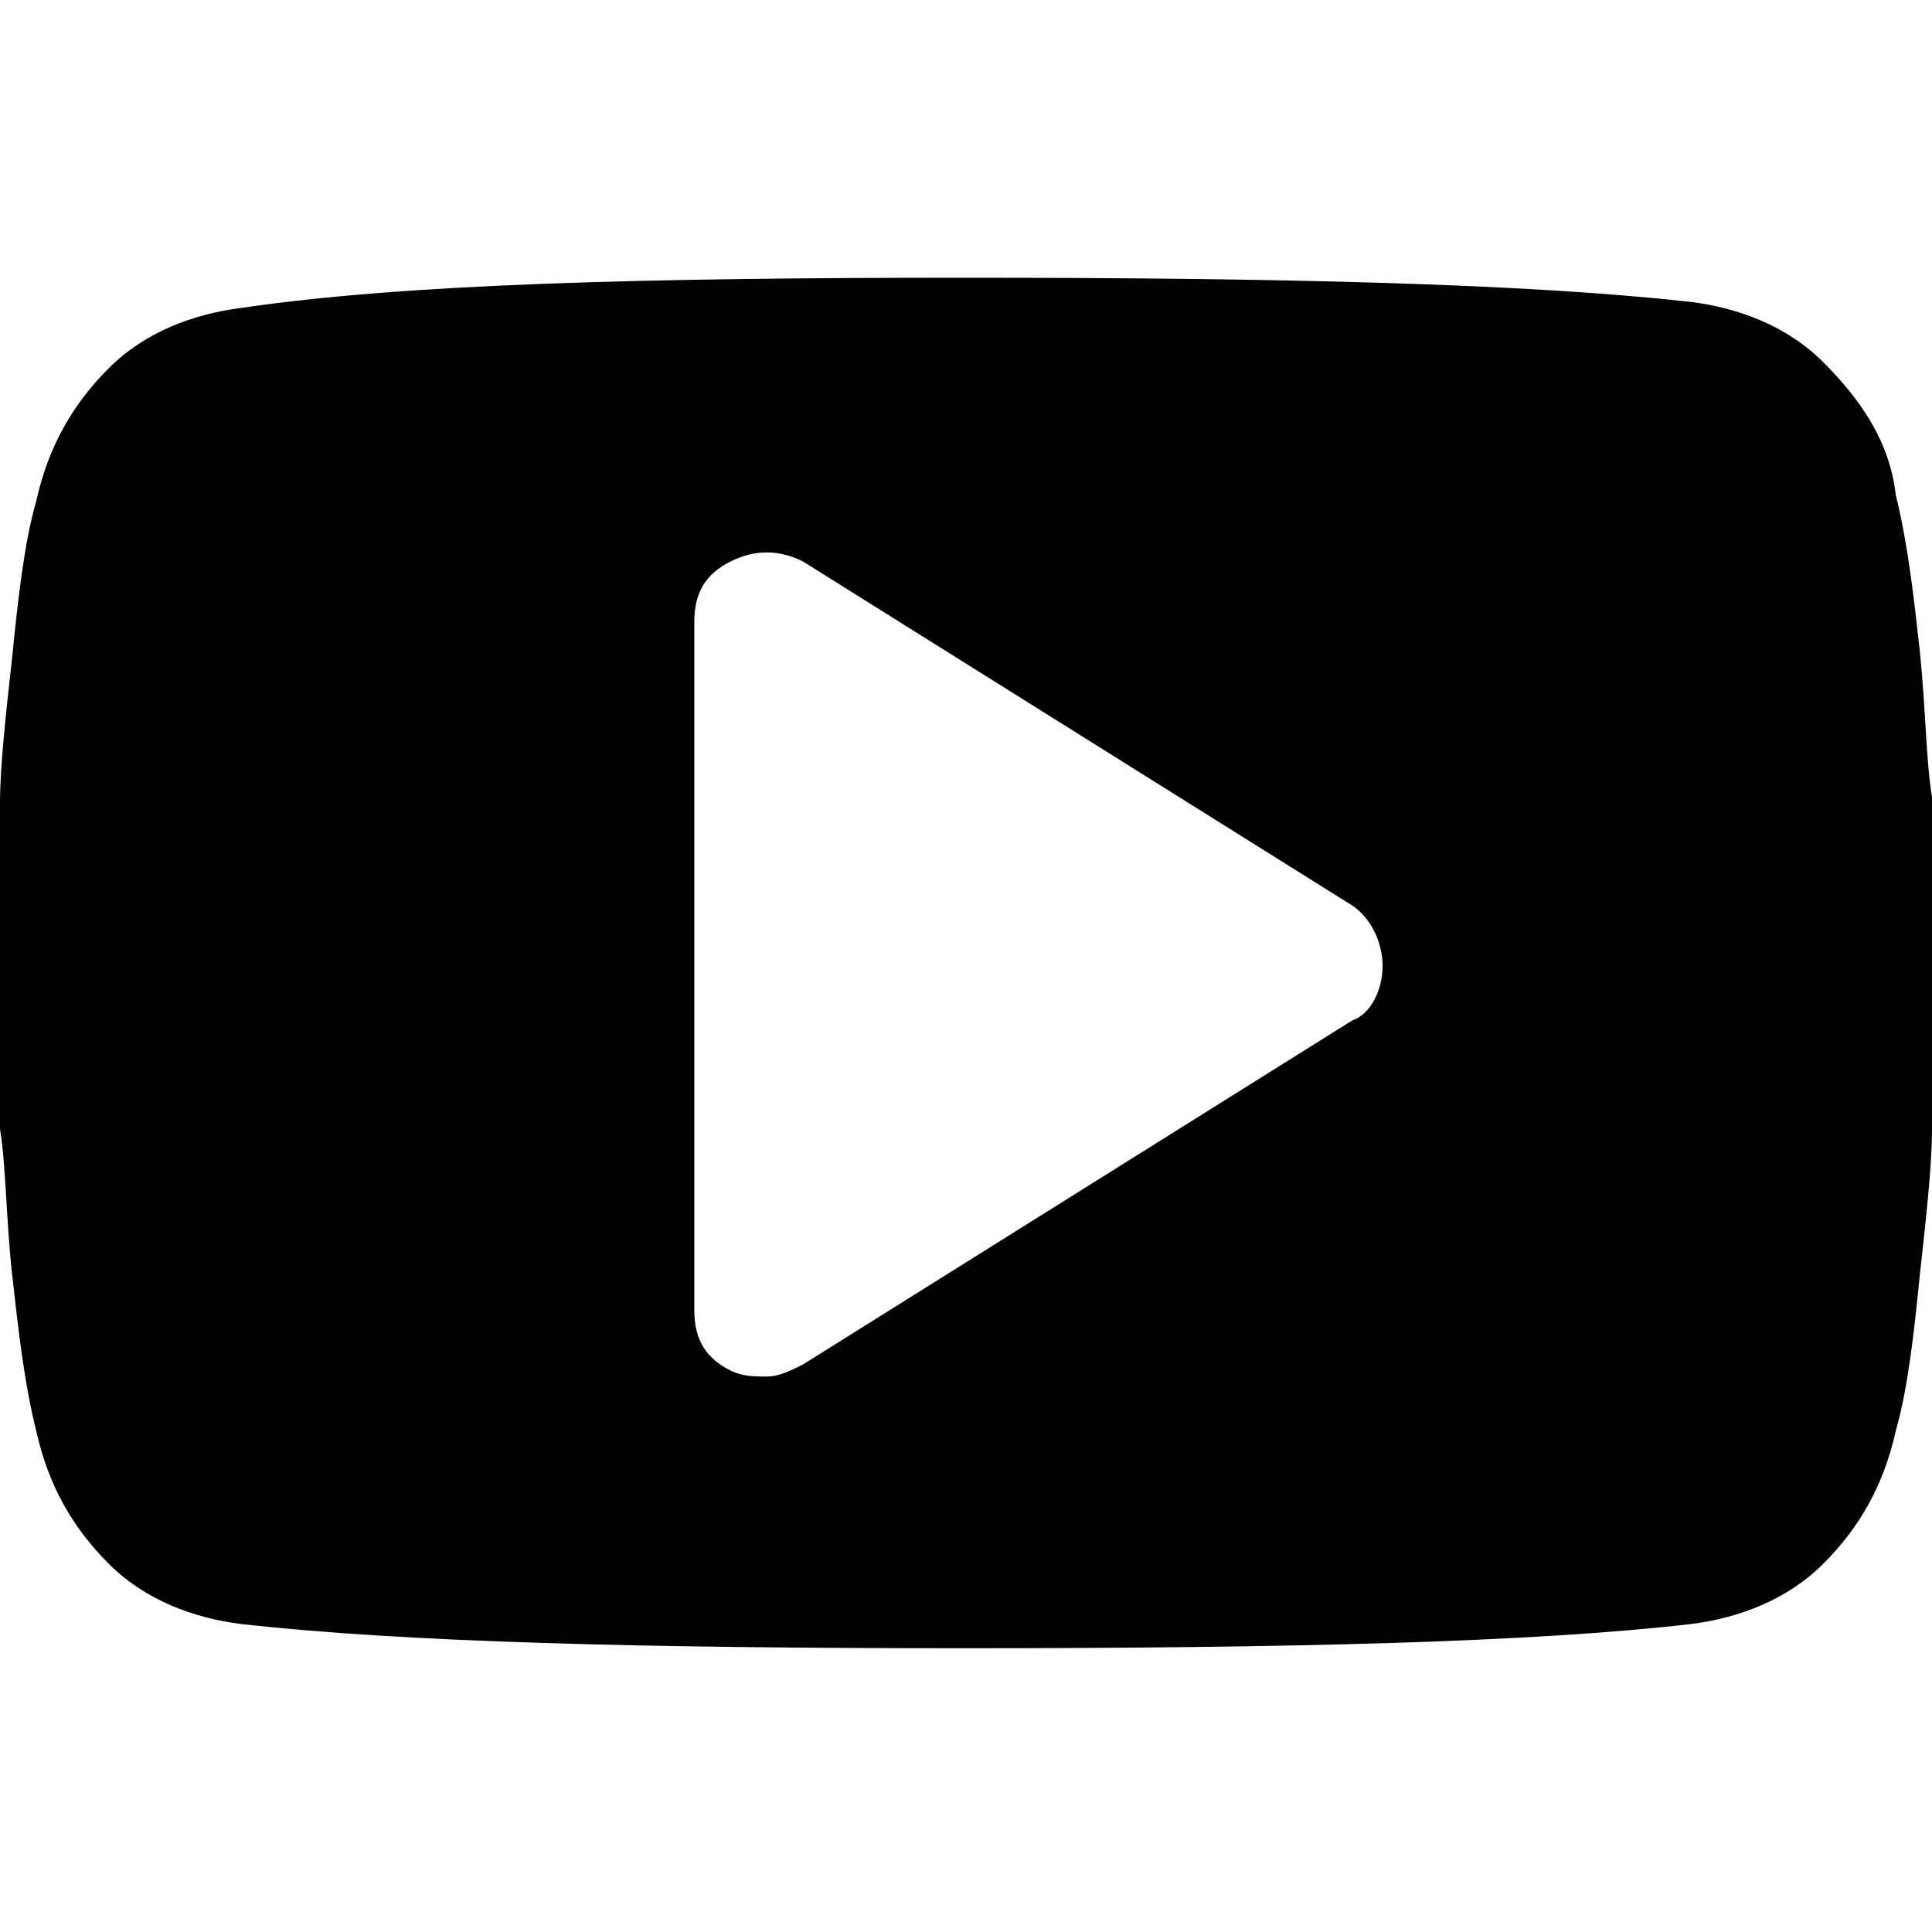
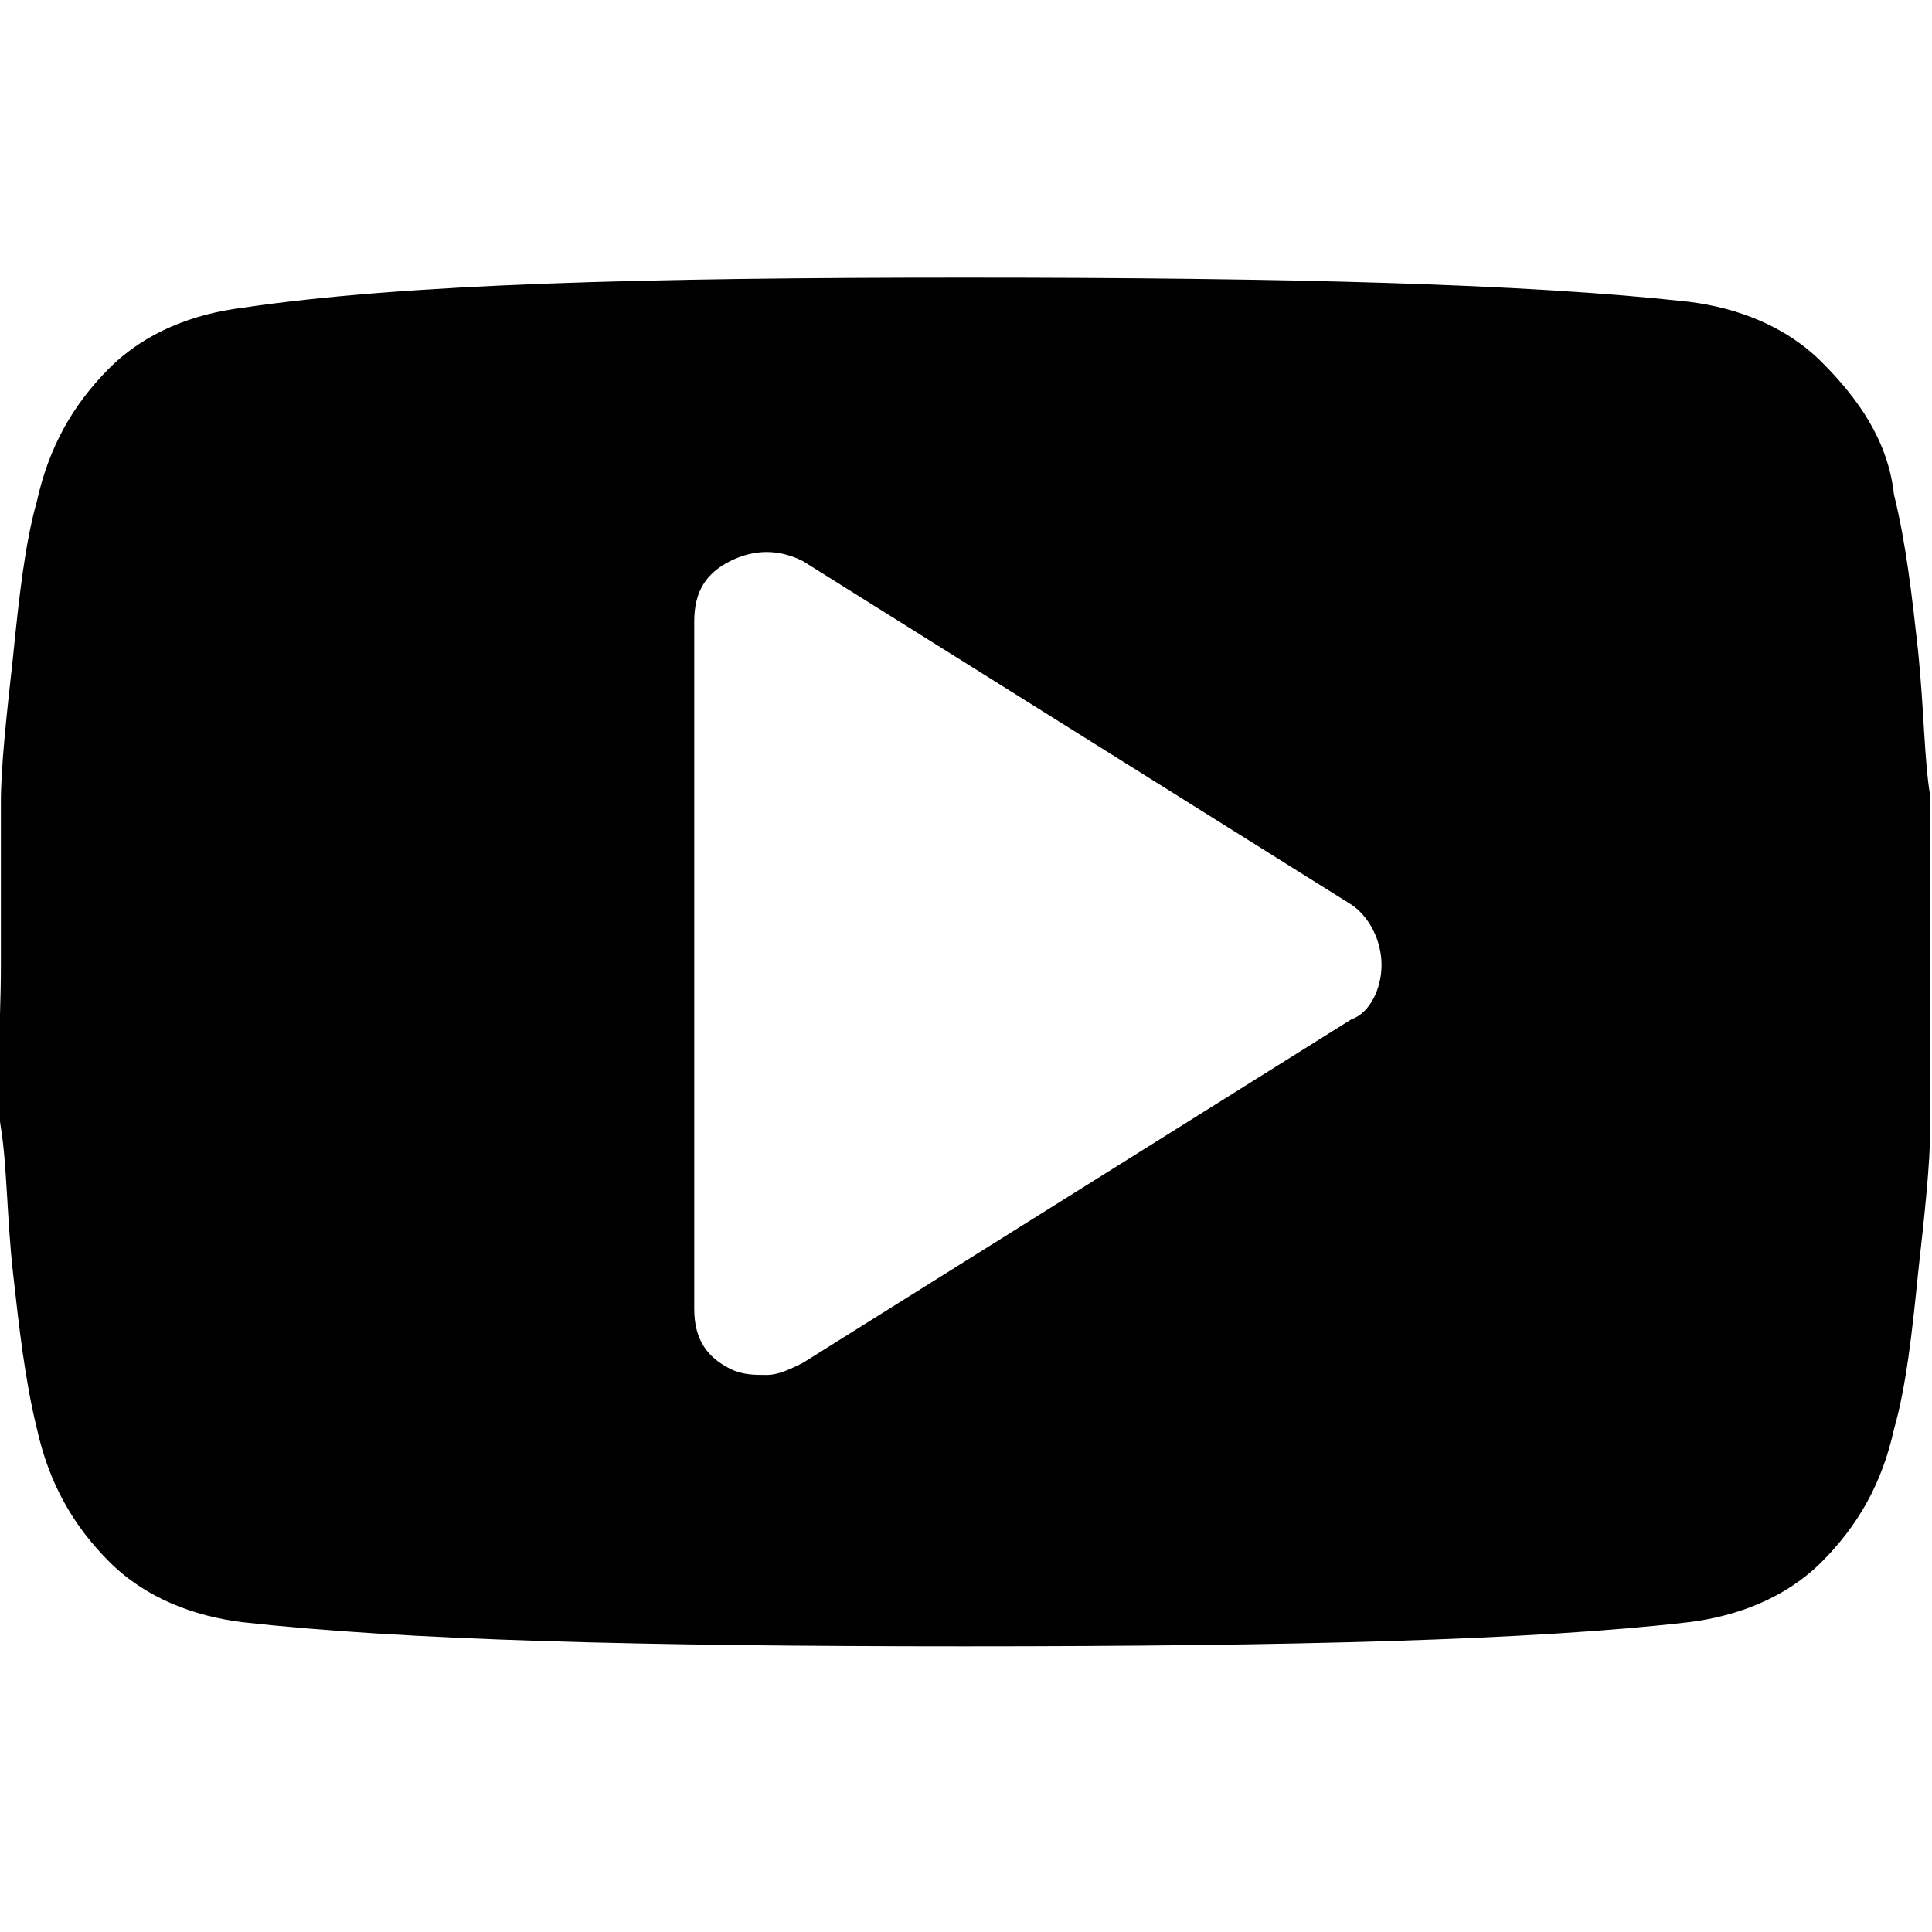
- <svg xmlns="http://www.w3.org/2000/svg" viewBox="0 0 32 32">
-   <path d="M22.9 16c0-0.4-0.2-0.8-0.5-1l-9.1-5.7c-0.4-0.2-0.8-0.2-1.2 0 -0.4 0.2-0.6 0.5-0.6 1v11.4c0 0.5 0.2 0.8 0.6 1 0.2 0.1 0.4 0.1 0.6 0.1 0.2 0 0.4-0.1 0.6-0.2l9.1-5.7C22.7 16.8 22.9 16.4 22.9 16L22.9 16zM32 16c0 1.1 0 2 0 2.7 0 0.6-0.1 1.5-0.2 2.4 -0.1 1-0.2 1.9-0.4 2.6 -0.2 0.9-0.6 1.6-1.2 2.2 -0.6 0.6-1.4 0.9-2.2 1 -2.6 0.3-6.6 0.4-12 0.4s-9.3-0.1-12-0.4c-0.8-0.1-1.6-0.4-2.2-1 -0.6-0.6-1-1.3-1.2-2.2 -0.2-0.8-0.3-1.7-0.4-2.6s-0.1-1.8-0.2-2.4S0 17.1 0 16s0-2 0-2.7c0-0.6 0.1-1.5 0.2-2.4 0.1-1 0.2-1.9 0.4-2.6 0.2-0.9 0.6-1.6 1.2-2.2 0.6-0.6 1.4-0.9 2.2-1C6.7 4.7 10.7 4.6 16 4.6s9.3 0.1 12 0.4c0.8 0.1 1.6 0.4 2.2 1 0.6 0.6 1.1 1.3 1.2 2.2 0.2 0.8 0.3 1.7 0.4 2.6 0.1 1 0.1 1.8 0.2 2.4C32 14 32 14.9 32 16z" />
+ <svg xmlns="http://www.w3.org/2000/svg" viewBox="0 0 24 24">
+   <path d="M17.162,11.987c0,-0.299 -0.15,-0.599 -0.374,-0.749l-6.816,-4.269c-0.299,-0.149 -0.599,-0.149 -0.899,0c-0.299,0.15 -0.449,0.375 -0.449,0.749l0,8.539c0,0.374 0.15,0.599 0.449,0.748c0.15,0.075 0.3,0.075 0.45,0.075c0.15,0 0.299,-0.075 0.449,-0.149l6.816,-4.269c0.224,-0.075 0.374,-0.375 0.374,-0.675Zm6.816,0c0,0.824 0,1.498 0,2.023c0,0.449 -0.075,1.123 -0.15,1.797c-0.075,0.749 -0.15,1.423 -0.3,1.947c-0.149,0.675 -0.449,1.199 -0.898,1.648c-0.45,0.45 -1.049,0.674 -1.648,0.749c-1.947,0.225 -4.943,0.3 -8.988,0.3c-4.044,0 -6.965,-0.075 -8.987,-0.3c-0.599,-0.075 -1.198,-0.299 -1.648,-0.749c-0.449,-0.449 -0.749,-0.973 -0.899,-1.648c-0.149,-0.599 -0.224,-1.273 -0.299,-1.947c-0.075,-0.674 -0.075,-1.348 -0.15,-1.797c-0.075,-0.45 0,-1.199 0,-2.023c0,-0.823 0,-1.497 0,-2.022c0,-0.449 0.075,-1.123 0.15,-1.797c0.075,-0.749 0.15,-1.423 0.299,-1.948c0.15,-0.674 0.45,-1.198 0.899,-1.647c0.45,-0.45 1.049,-0.674 1.648,-0.749c2.022,-0.3 5.018,-0.375 8.987,-0.375c3.97,0 6.966,0.075 8.988,0.3c0.599,0.075 1.198,0.299 1.648,0.749c0.449,0.449 0.824,0.973 0.898,1.648c0.15,0.599 0.225,1.273 0.3,1.947c0.075,0.749 0.075,1.348 0.15,1.797c0,0.6 0,1.274 0,2.097Z" />
</svg>
